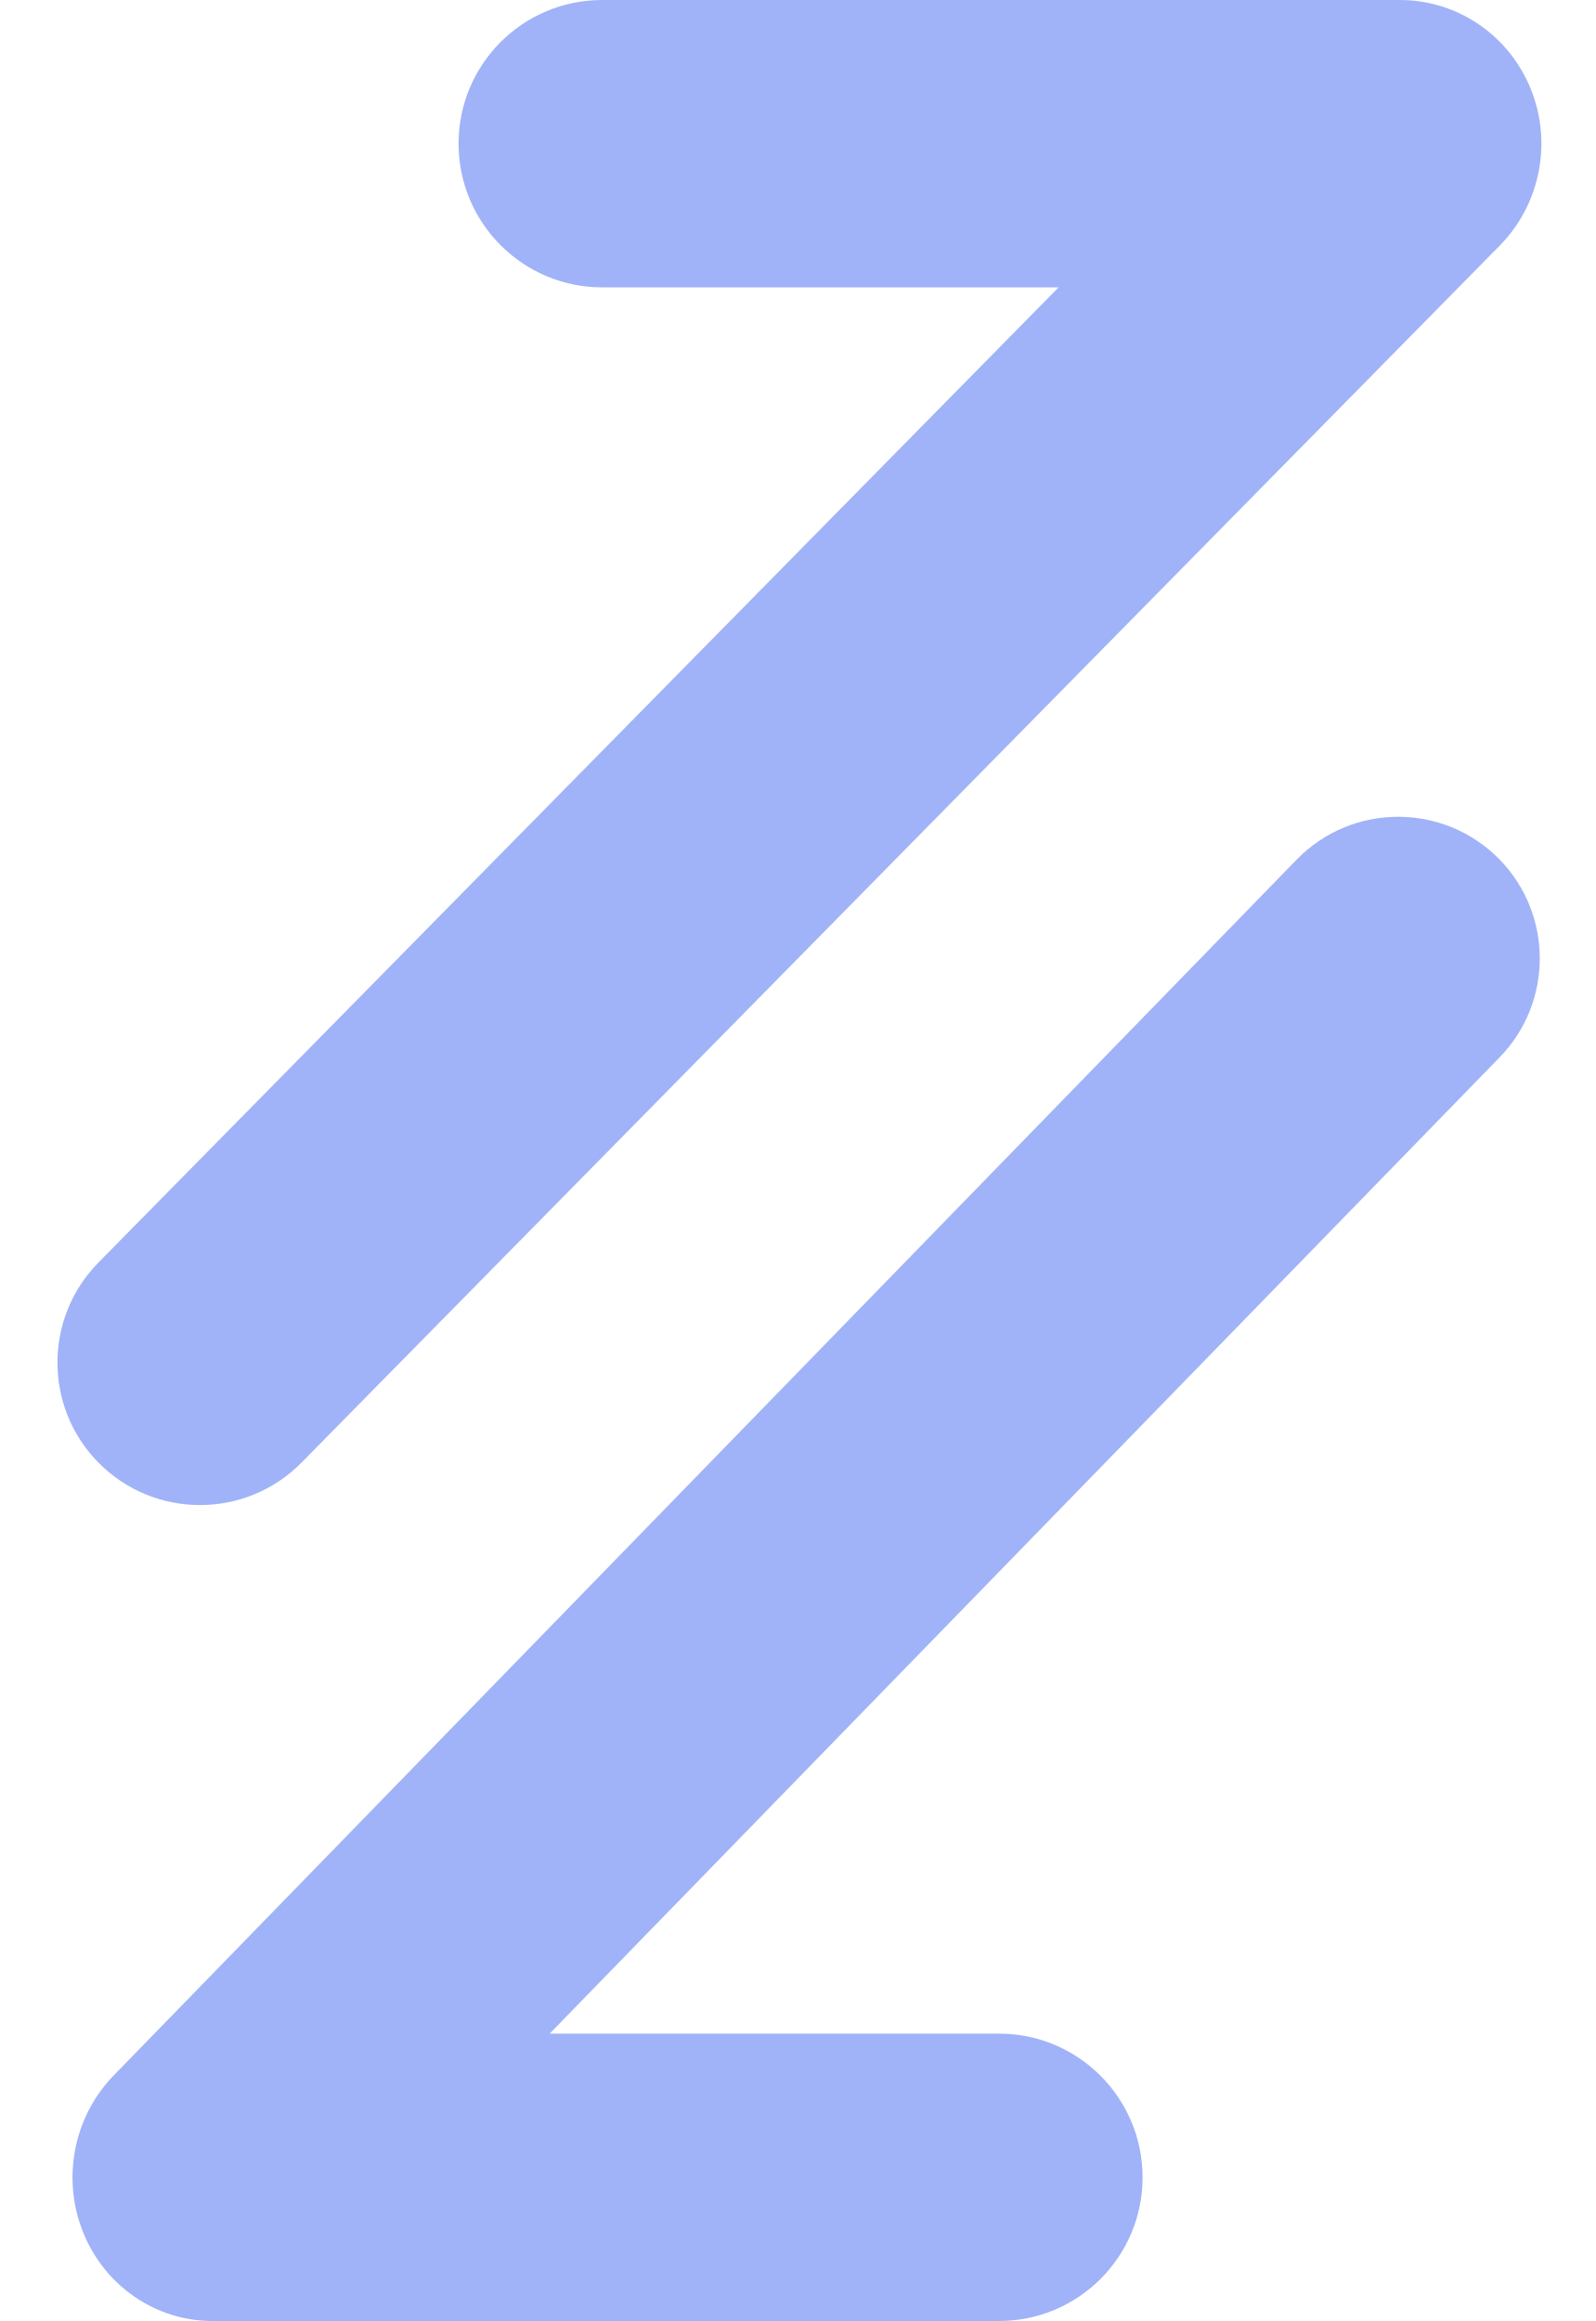
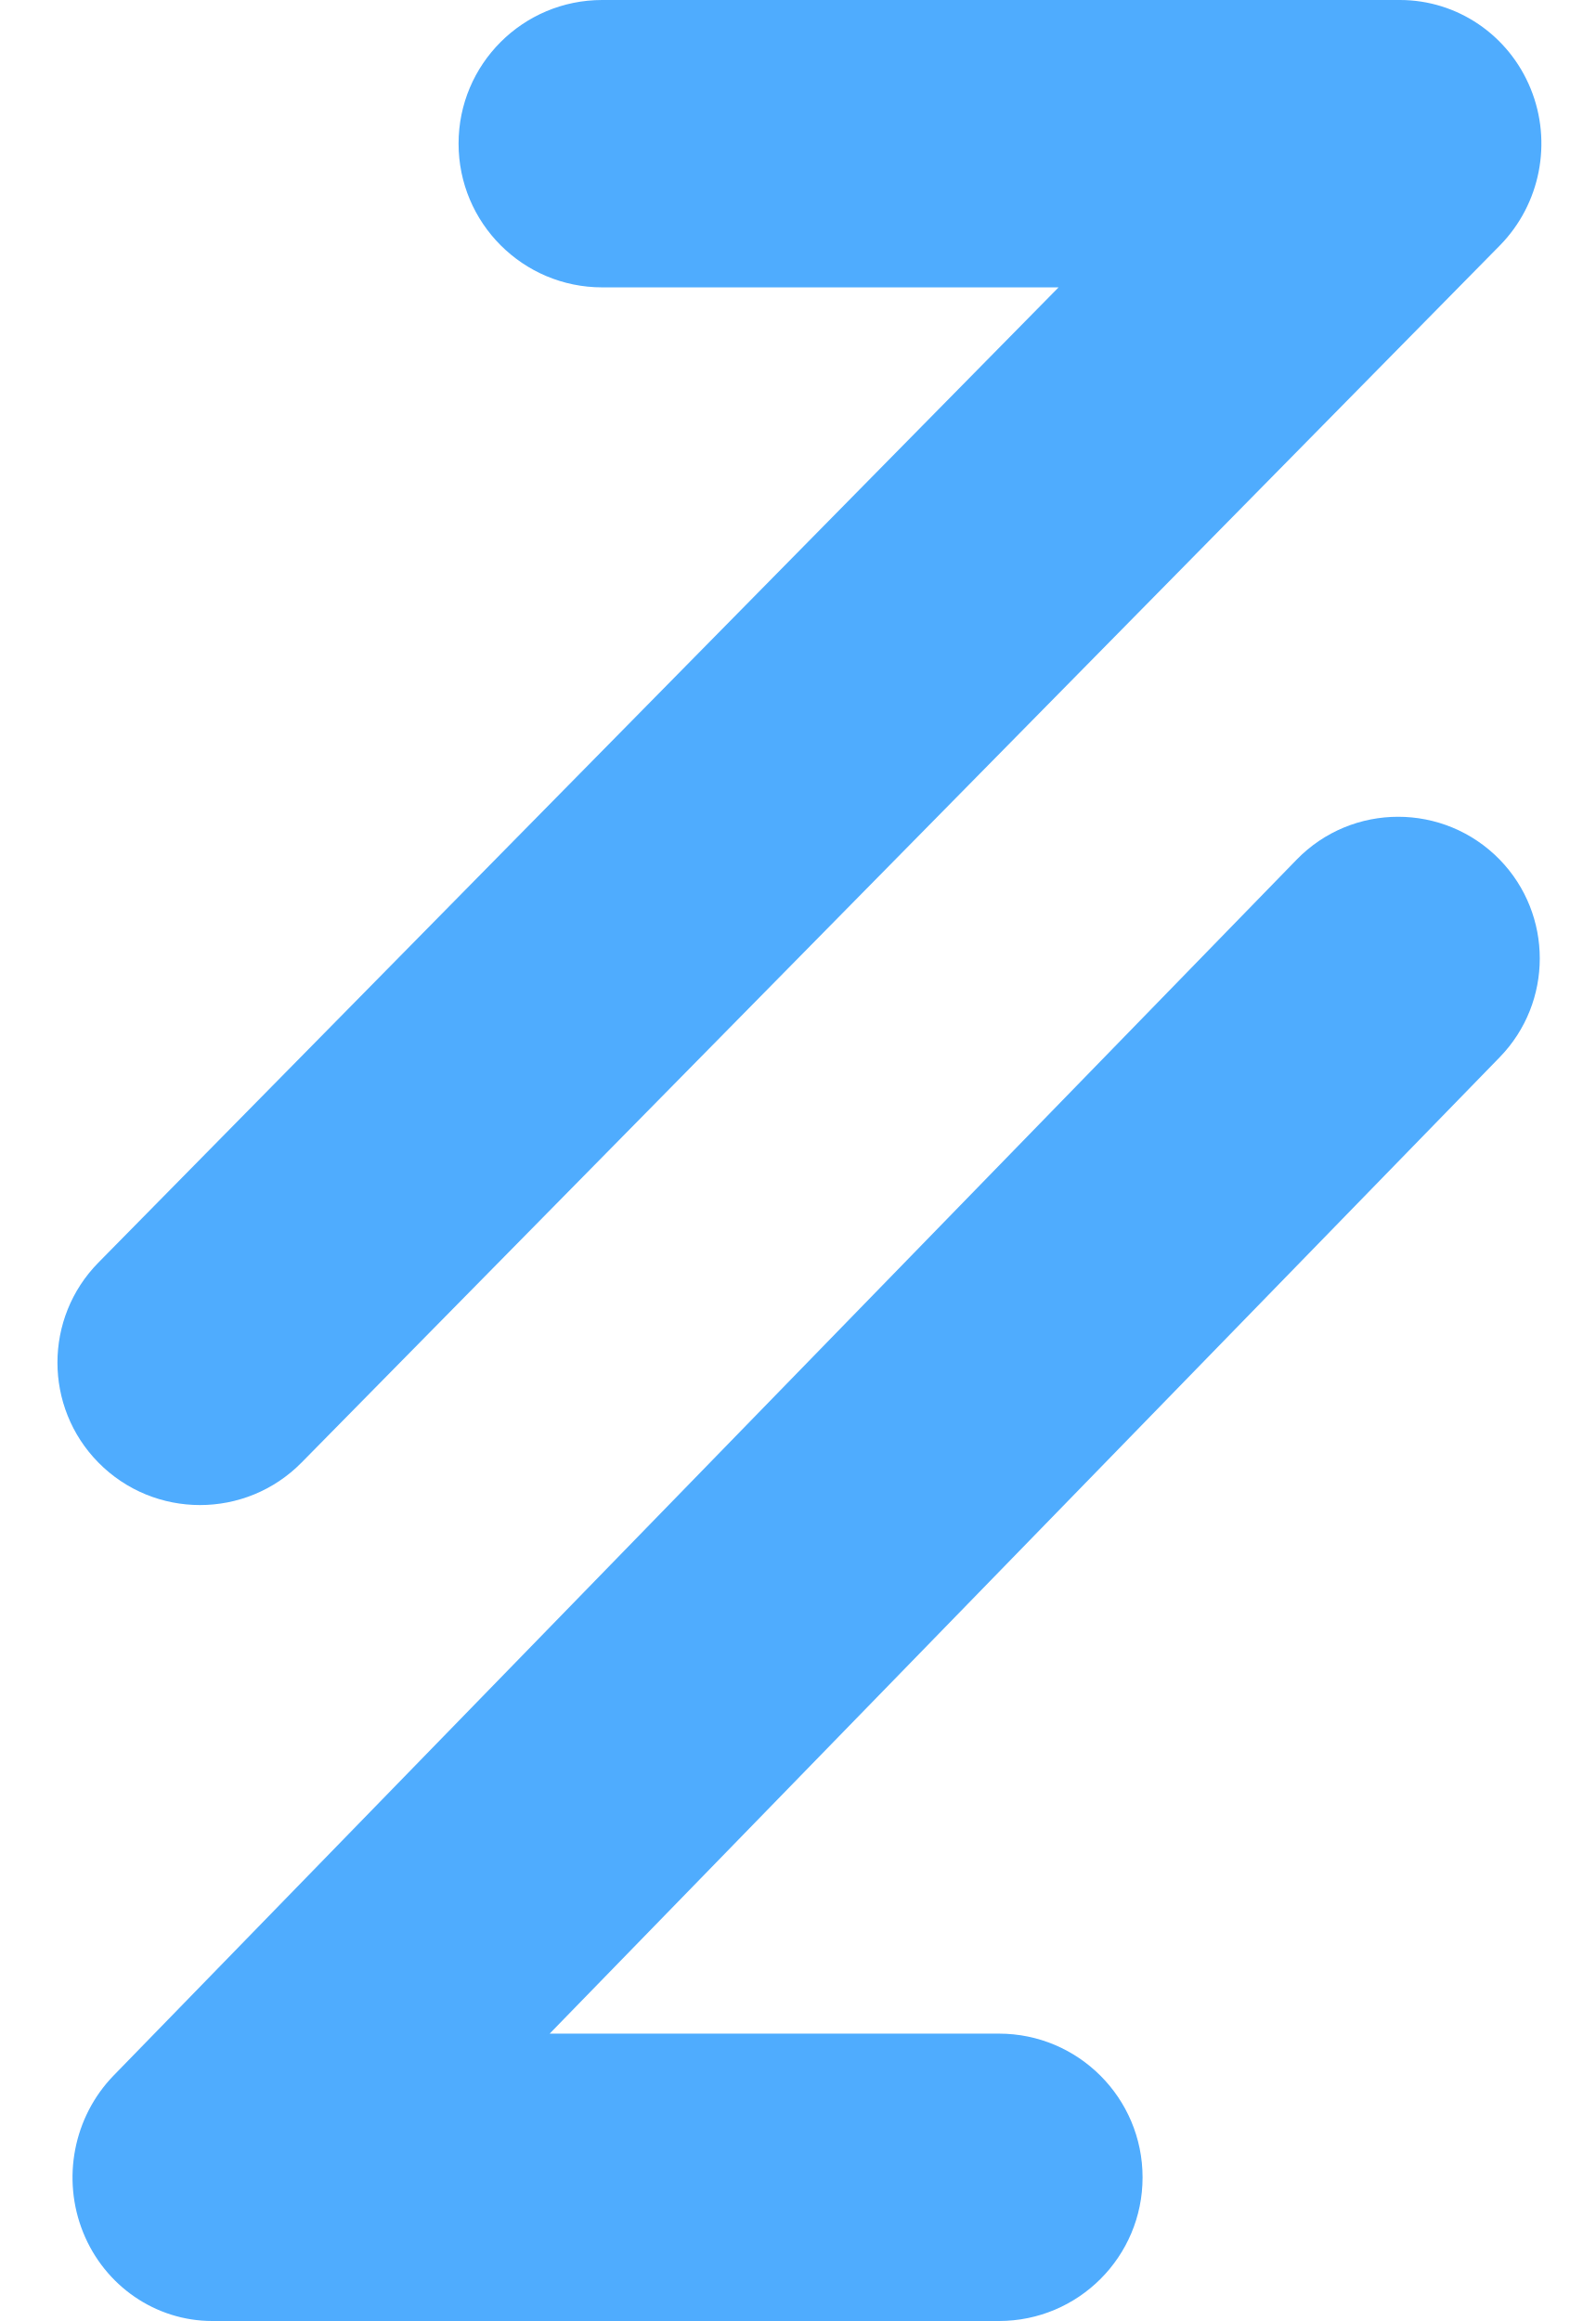
<svg xmlns="http://www.w3.org/2000/svg" width="11" height="16" viewBox="0 0 11 16" fill="none">
-   <path fill-rule="evenodd" clip-rule="evenodd" d="M3.161 0.99C3.161 0.443 3.604 0 4.151 0H9.65C10.045 0 10.4 0.241 10.551 0.611C10.702 0.981 10.618 1.407 10.34 1.691L2.079 10.082C1.694 10.473 1.063 10.473 0.678 10.082C0.302 9.7 0.302 9.086 0.678 8.704L7.297 1.981H4.151C3.604 1.981 3.161 1.537 3.161 0.99Z" fill="#a0b3f8" />
-   <path fill-rule="evenodd" clip-rule="evenodd" d="M10.338 5.926C10.706 6.305 10.706 6.909 10.338 7.288L3.789 14.019H6.886C7.433 14.019 7.876 14.463 7.876 15.01C7.876 15.557 7.433 16 6.886 16H1.463C1.074 16 0.722 15.759 0.573 15.389C0.424 15.019 0.507 14.593 0.782 14.309L8.938 5.926C9.321 5.532 9.954 5.532 10.338 5.926Z" fill="#a0b3f8" />
+   <path fill-rule="evenodd" clip-rule="evenodd" d="M3.161 0.99C3.161 0.443 3.604 0 4.151 0H9.65C10.045 0 10.4 0.241 10.551 0.611C10.702 0.981 10.618 1.407 10.34 1.691L2.079 10.082C1.694 10.473 1.063 10.473 0.678 10.082C0.302 9.7 0.302 9.086 0.678 8.704L7.297 1.981H4.151C3.604 1.981 3.161 1.537 3.161 0.99Z" fill="#4facfe" />
+   <path fill-rule="evenodd" clip-rule="evenodd" d="M10.338 5.926C10.706 6.305 10.706 6.909 10.338 7.288L3.789 14.019H6.886C7.433 14.019 7.876 14.463 7.876 15.01C7.876 15.557 7.433 16 6.886 16H1.463C1.074 16 0.722 15.759 0.573 15.389C0.424 15.019 0.507 14.593 0.782 14.309L8.938 5.926C9.321 5.532 9.954 5.532 10.338 5.926Z" fill="#4facfe" />
</svg>
